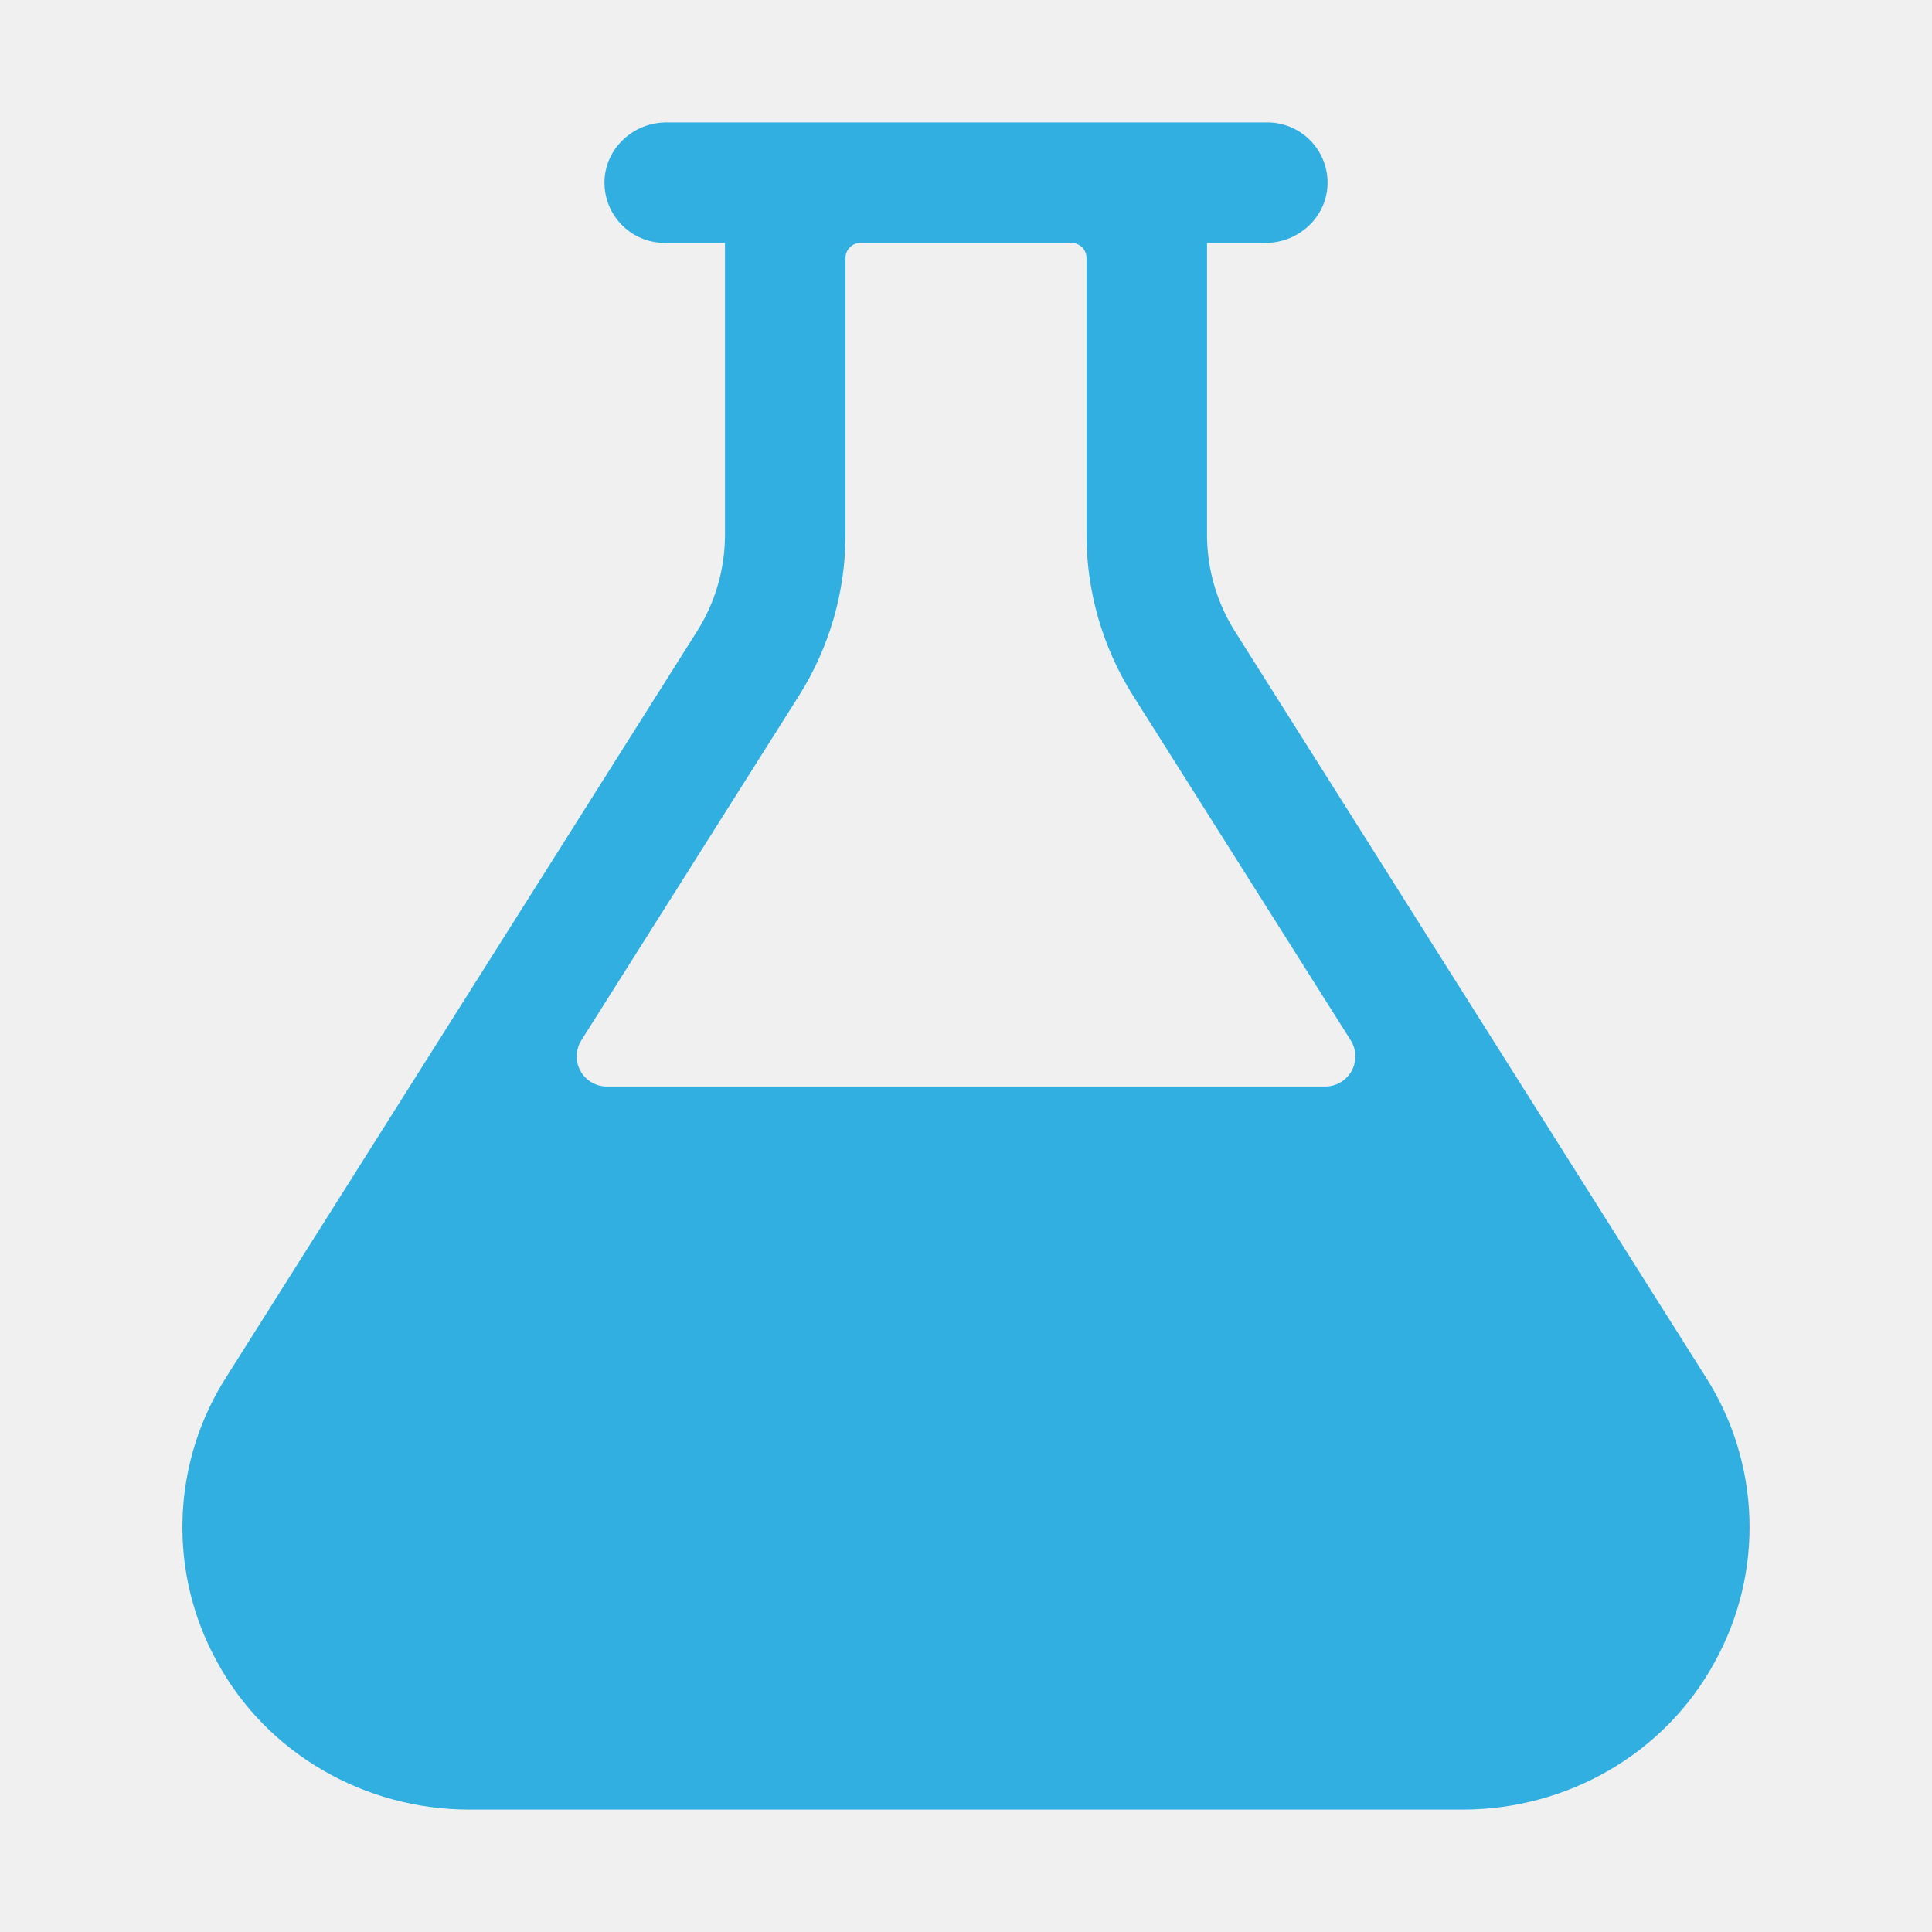
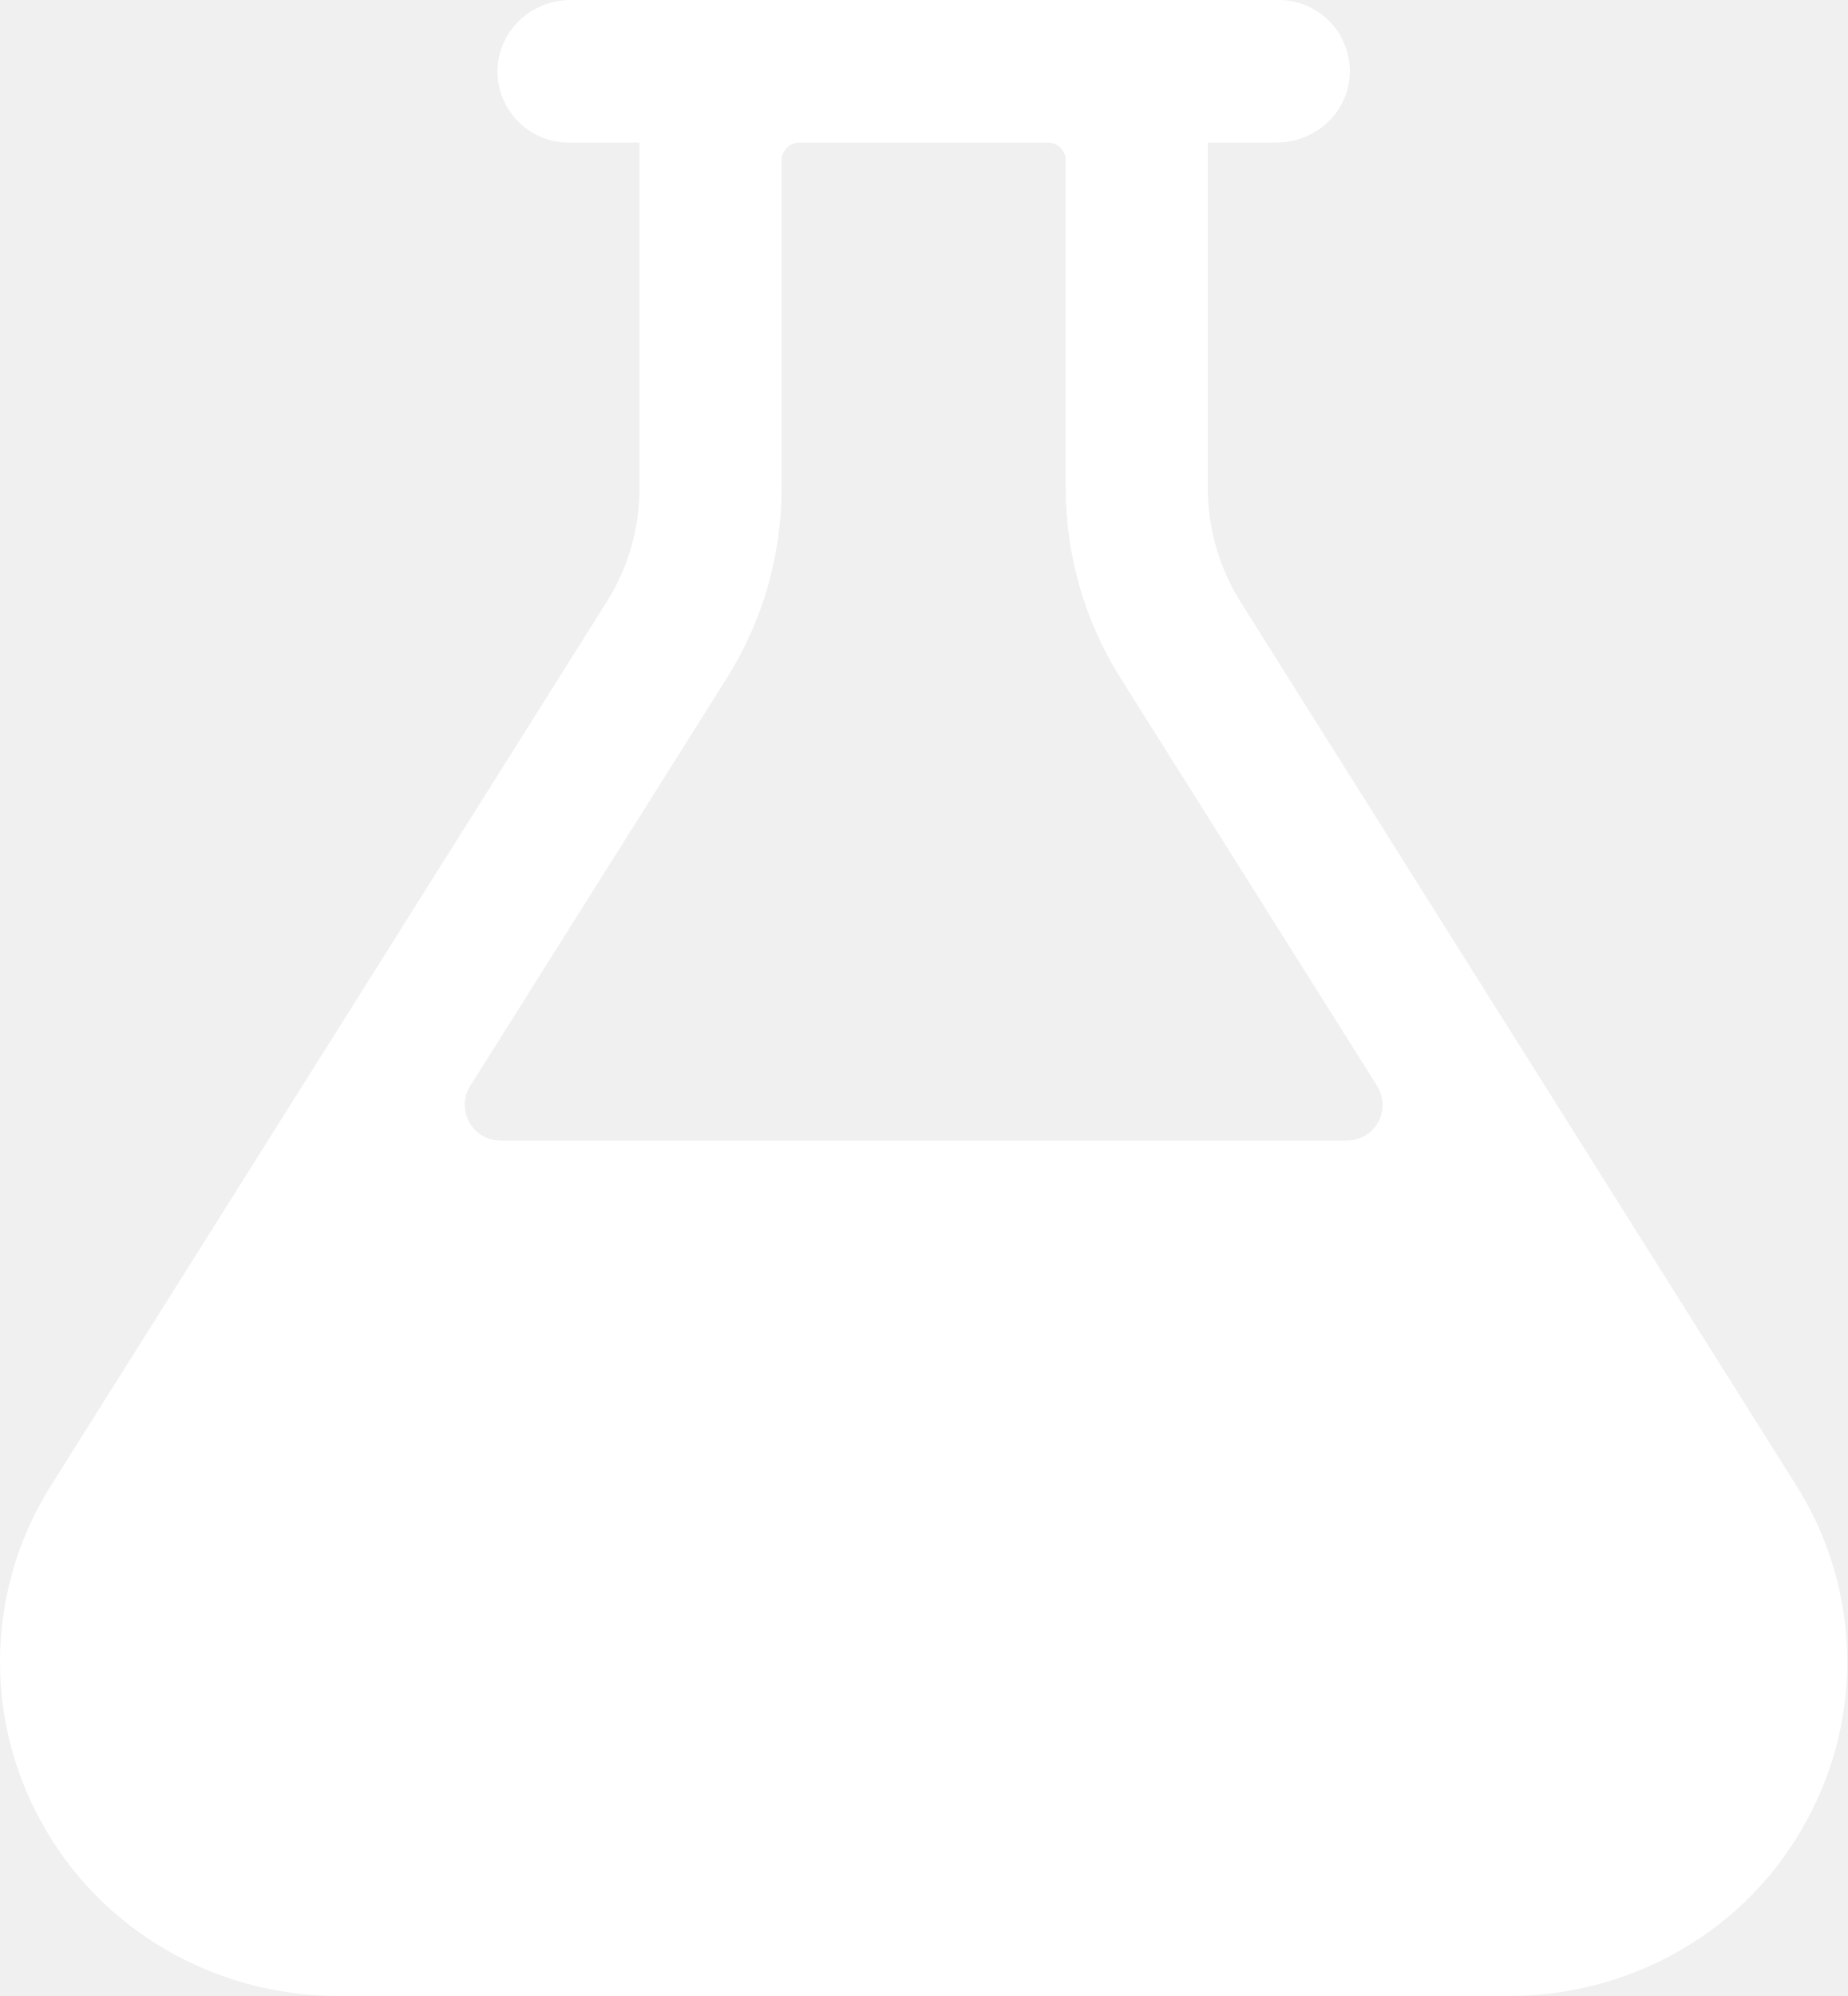
- <svg xmlns="http://www.w3.org/2000/svg" width="513" height="513" viewBox="0 0 513 513" fill="currentColor">
-   <path d="M452.82 365.5L327.9 167.62C323.063 159.943 320.497 151.054 320.5 141.98V64.5H336.06C344.67 64.5 352.06 57.88 352.49 49.27C352.594 47.106 352.258 44.943 351.501 42.913C350.745 40.882 349.584 39.027 348.088 37.459C346.593 35.891 344.795 34.643 342.803 33.79C340.811 32.938 338.667 32.499 336.5 32.5H176.95C168.34 32.5 160.95 39.12 160.52 47.73C160.416 49.893 160.752 52.055 161.508 54.085C162.264 56.115 163.424 57.97 164.918 59.538C166.412 61.106 168.209 62.354 170.2 63.207C172.191 64.06 174.334 64.5 176.5 64.5H192.5V141.98C192.506 151.053 189.936 159.94 185.09 167.61L60.18 365.5C52.956 376.738 48.909 389.723 48.469 403.075C48.029 416.428 51.212 429.65 57.68 441.34C70.94 465.69 96.86 480.5 124.63 480.5H388.37C416.14 480.5 442.06 465.69 455.32 441.29C461.778 429.606 464.956 416.393 464.516 403.05C464.076 389.708 460.034 376.733 452.82 365.5V365.5ZM212.16 184.7C220.231 171.914 224.51 157.1 224.5 141.98V68.5C224.5 67.439 224.921 66.422 225.672 65.672C226.422 64.921 227.439 64.5 228.5 64.5H284.5C285.561 64.5 286.578 64.921 287.328 65.672C288.079 66.422 288.5 67.439 288.5 68.5V141.98C288.493 157.101 292.776 171.915 300.85 184.7L358.65 276.23C359.414 277.441 359.84 278.835 359.881 280.267C359.923 281.699 359.58 283.116 358.887 284.369C358.194 285.623 357.178 286.667 355.943 287.394C354.709 288.121 353.302 288.503 351.87 288.5H161.13C159.699 288.501 158.293 288.118 157.06 287.39C155.827 286.663 154.812 285.618 154.121 284.365C153.429 283.111 153.086 281.696 153.129 280.265C153.171 278.834 153.596 277.441 154.36 276.23L212.16 184.7Z" fill="#31AFE1" />
+ <svg xmlns="http://www.w3.org/2000/svg" width="112" height="121" viewBox="0 0 112 121" fill="none">
+   <path d="M108.841 89.94L75.219 36.495C73.917 34.421 73.227 32.02 73.228 29.569V8.643H77.415C79.733 8.643 81.722 6.855 81.838 4.529C81.865 3.945 81.775 3.361 81.571 2.812C81.368 2.264 81.055 1.763 80.653 1.339C80.25 0.916 79.766 0.579 79.23 0.348C78.694 0.118 78.117 -0 77.534 6.62665e-07H34.591C32.274 6.62665e-07 30.285 1.788 30.169 4.113C30.141 4.698 30.232 5.282 30.435 5.83C30.639 6.378 30.951 6.879 31.353 7.303C31.755 7.726 32.239 8.063 32.775 8.294C33.31 8.524 33.887 8.643 34.47 8.643H38.776V29.569C38.778 32.02 38.086 34.42 36.782 36.492L3.163 89.94C1.218 92.975 0.129 96.482 0.011 100.088C-0.108 103.695 0.749 107.266 2.49 110.423C6.059 117 13.035 121 20.509 121H91.495C98.969 121 105.945 117 109.514 110.41C111.252 107.254 112.108 103.685 111.989 100.082C111.871 96.478 110.783 92.974 108.841 89.94ZM44.068 41.108C46.24 37.654 47.392 33.653 47.389 29.569V9.723C47.389 9.437 47.502 9.162 47.705 8.959C47.907 8.757 48.18 8.643 48.466 8.643H63.538C63.824 8.643 64.097 8.757 64.299 8.959C64.501 9.162 64.615 9.437 64.615 9.723V29.569C64.613 33.653 65.766 37.654 67.939 41.108L83.496 65.829C83.701 66.156 83.816 66.532 83.827 66.919C83.838 67.306 83.746 67.689 83.559 68.027C83.373 68.366 83.099 68.648 82.767 68.844C82.435 69.04 82.056 69.144 81.671 69.143H30.333C29.948 69.143 29.57 69.04 29.238 68.843C28.906 68.647 28.633 68.365 28.447 68.026C28.261 67.687 28.168 67.305 28.18 66.919C28.191 66.532 28.305 66.156 28.511 65.829L44.068 41.108Z" fill="white" />
</svg>
